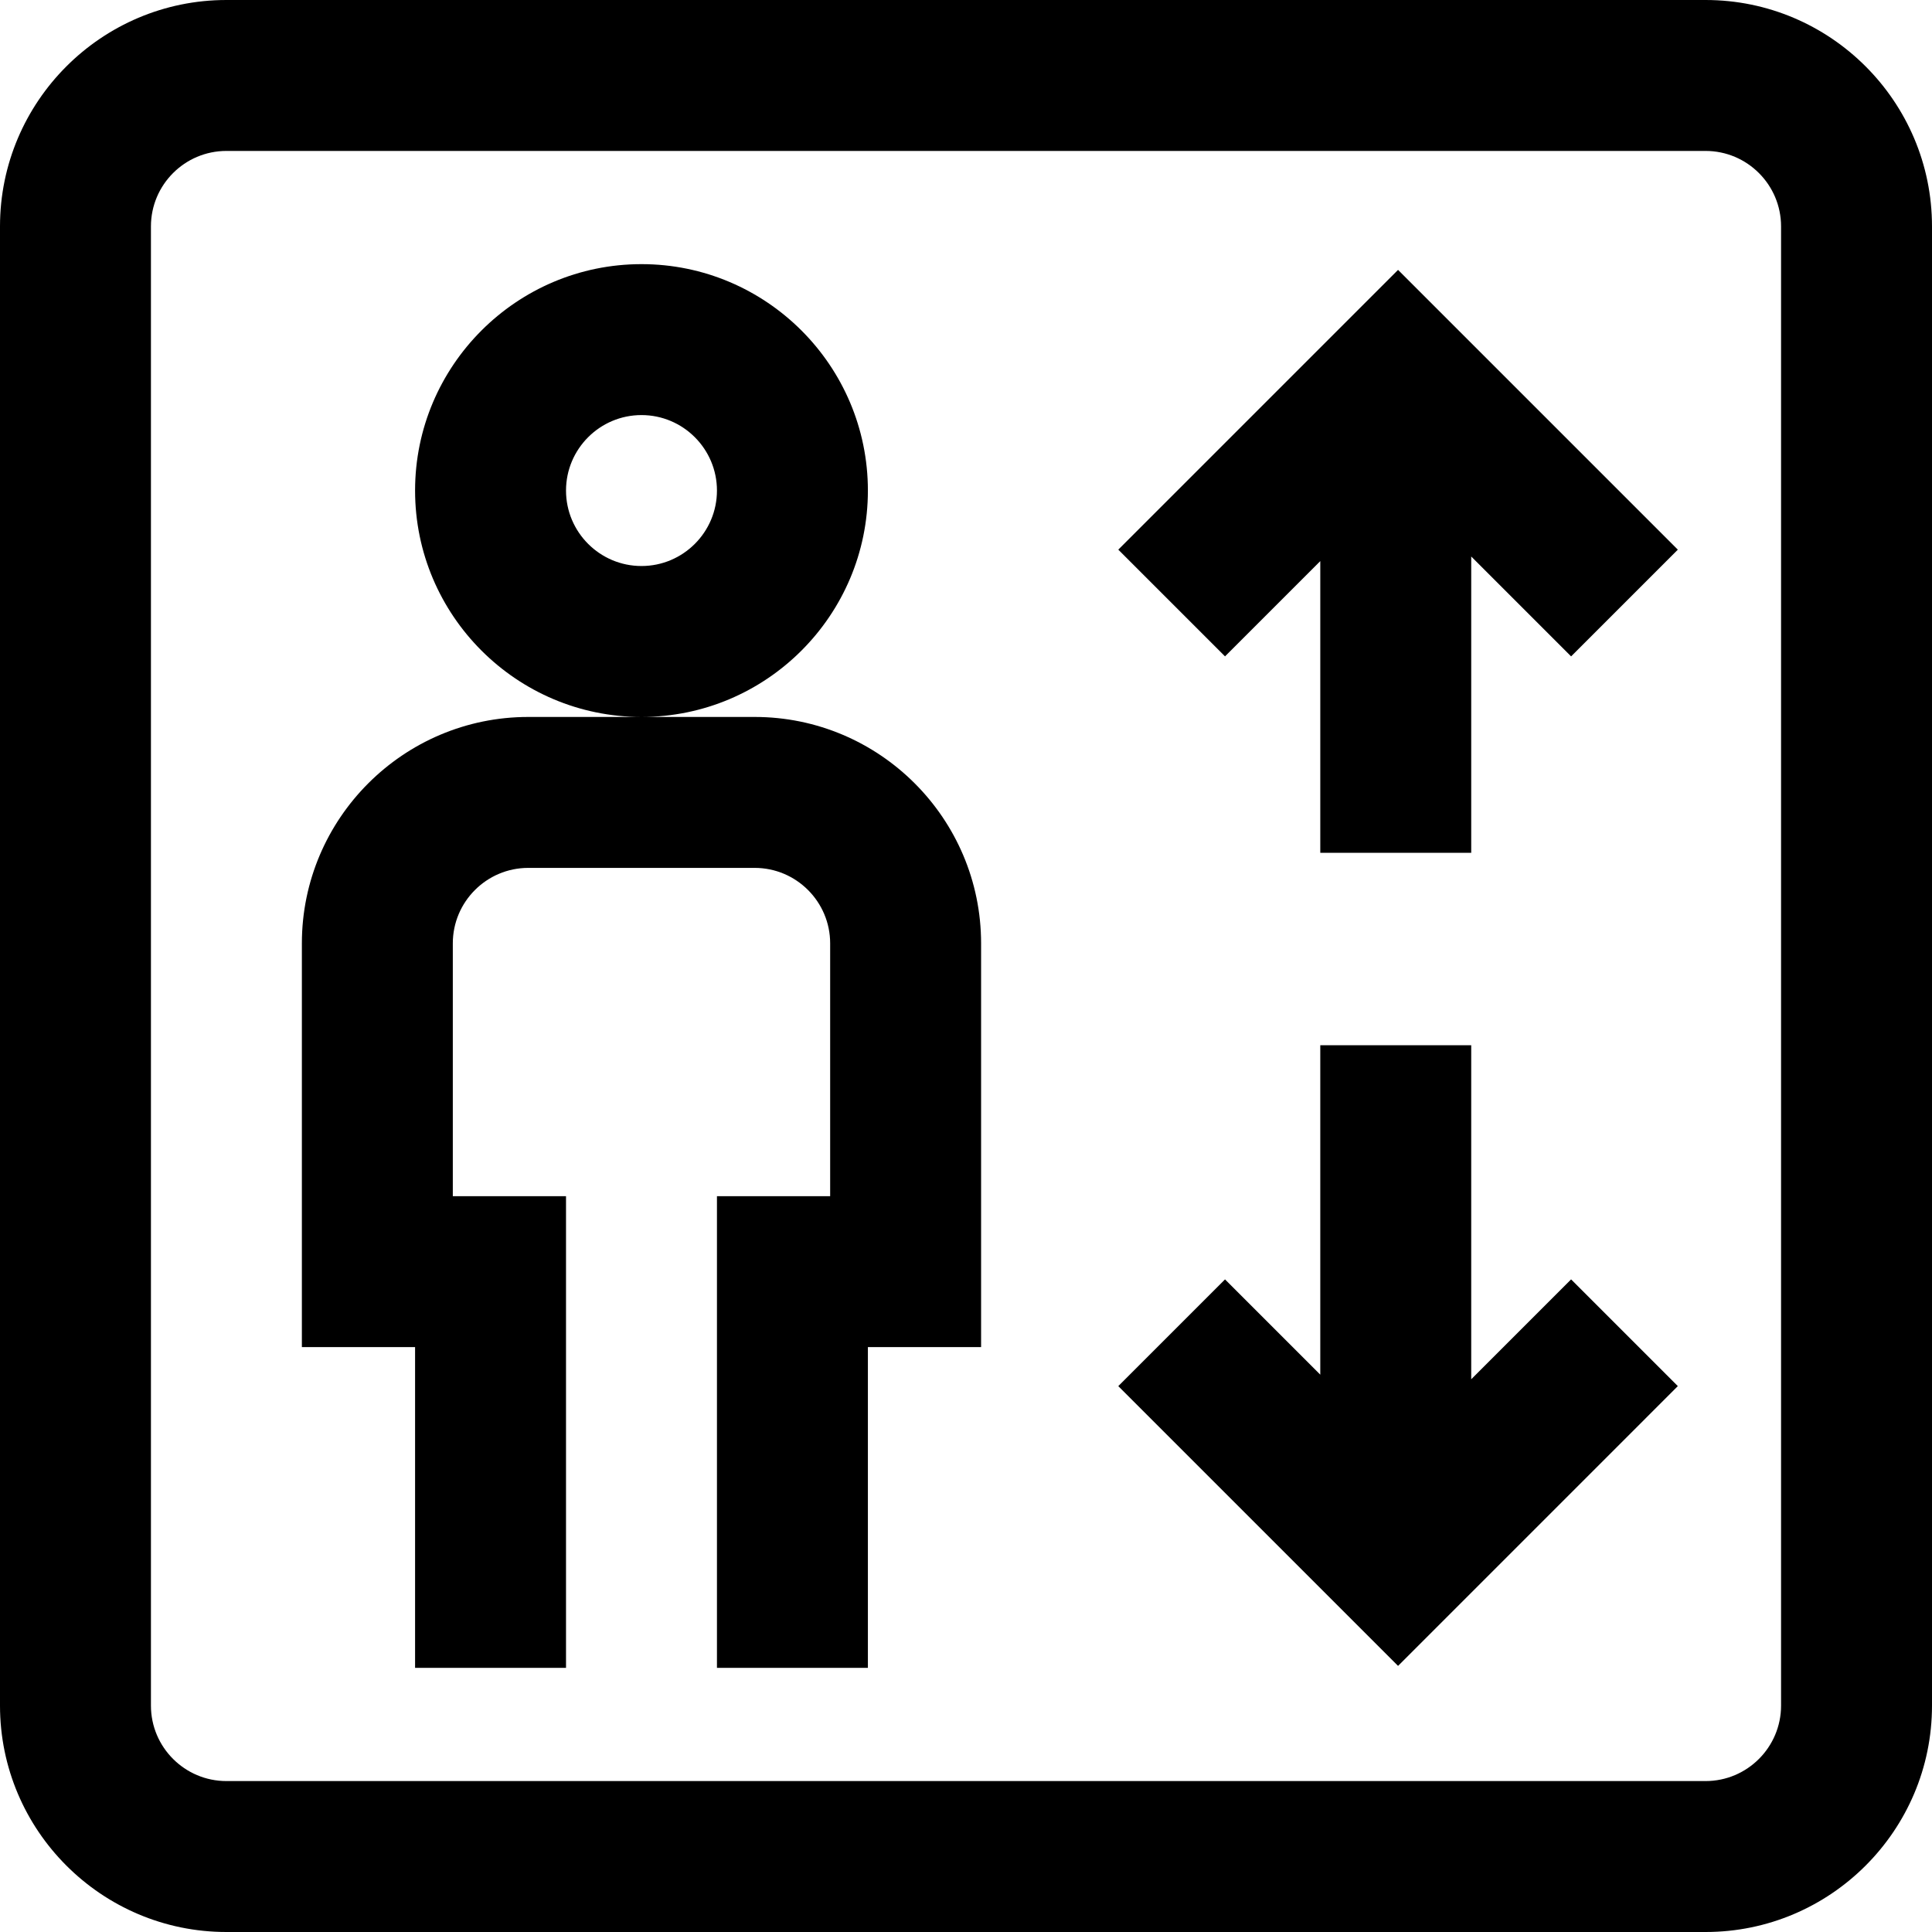
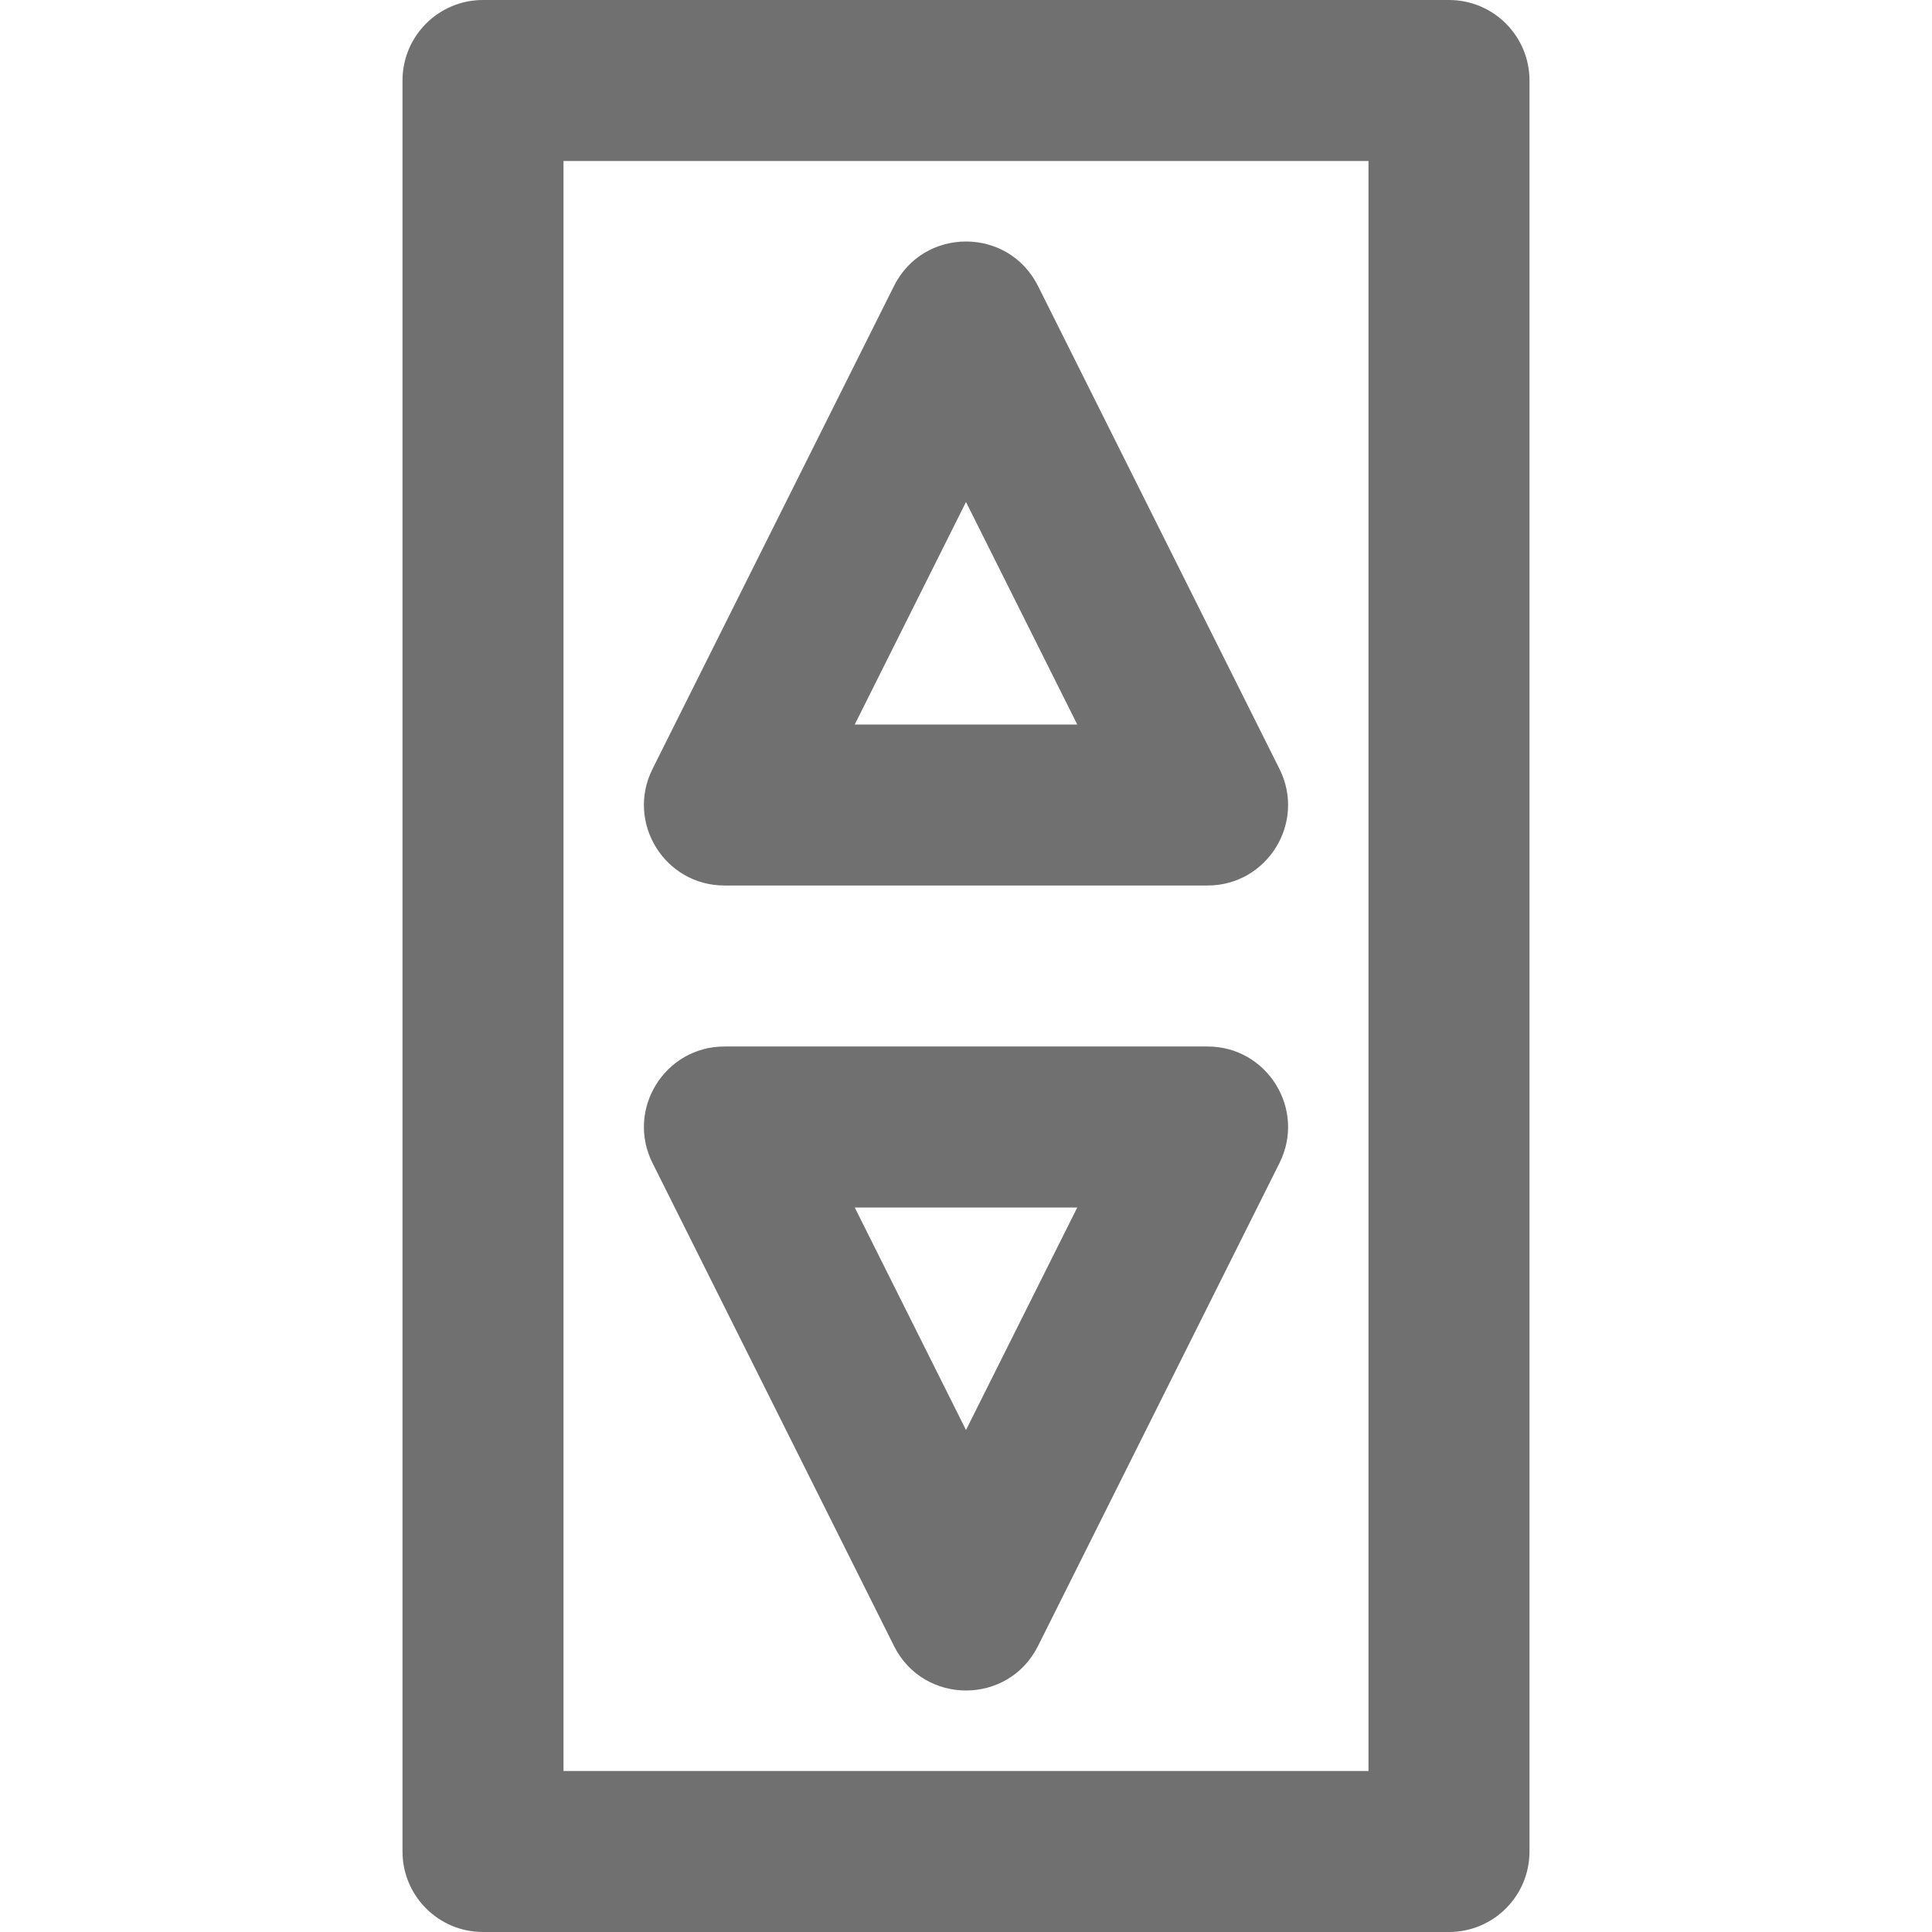
- <svg xmlns="http://www.w3.org/2000/svg" viewBox="0 0 512 512">
-   <path d="M230 130c0-33.084-26.916-60-60-60s-60 26.916-60 60 26.916 60 60 60 60-26.916 60-60zm-60 20c-11.028 0-20-8.972-20-20s8.972-20 20-20 20 8.972 20 20-8.972 20-20 20zm30 40h-60c-33.084 0-60 26.916-60 60v107h30v85h40V317h-30v-67c0-11.028 8.972-20 20-20h60c11.028 0 20 8.972 20 20v67h-30v125h40v-85h30V250c0-33.084-26.916-60-60-60z" />
-   <path d="M452 0H60C26.916 0 0 26.916 0 60v392c0 33.084 26.916 60 60 60h392c33.084 0 60-26.916 60-60V60c0-33.084-26.916-60-60-60zm20 452c0 11.028-8.972 20-20 20H60c-11.028 0-20-8.972-20-20V60c0-11.028 8.972-20 20-20h392c11.028 0 20 8.972 20 20v392z" />
-   <path d="M296.358 145.663l28.285 28.284 25.246-25.246V226h40v-78.522l26.469 26.469 28.285-28.284L370.5 71.521zm93.53 219.858V277h-40v87.299l-25.246-25.246-28.285 28.284 74.143 74.142 74.142-74.143-28.285-28.284z" />
+ <svg xmlns="http://www.w3.org/2000/svg" fill="#707070" viewBox="0 0 512 512">
+   <path d="M384 0H128c-11.782 0-21.333 9.551-21.333 21.333v469.333c0 11.782 9.551 21.333 21.333 21.333h256c11.782 0 21.333-9.551 21.333-21.333V21.333C405.333 9.551 395.782 0 384 0zm-21.333 469.333H149.333V42.667h213.333v426.666z" />
+   <path d="M192 234.667h128c15.859 0 26.173-16.689 19.081-30.874l-64-128c-7.862-15.724-30.3-15.724-38.162 0l-64 128c-7.092 14.184 3.222 30.874 19.081 30.874zm64-101.631L285.482 192h-58.964L256 133.036zm-19.081 303.171c7.862 15.724 30.3 15.724 38.162 0l64-128c7.092-14.185-3.222-30.874-19.081-30.874H192c-15.859 0-26.173 16.689-19.081 30.874l64 128zM285.482 320L256 378.964 226.518 320h58.964z" />
</svg>
